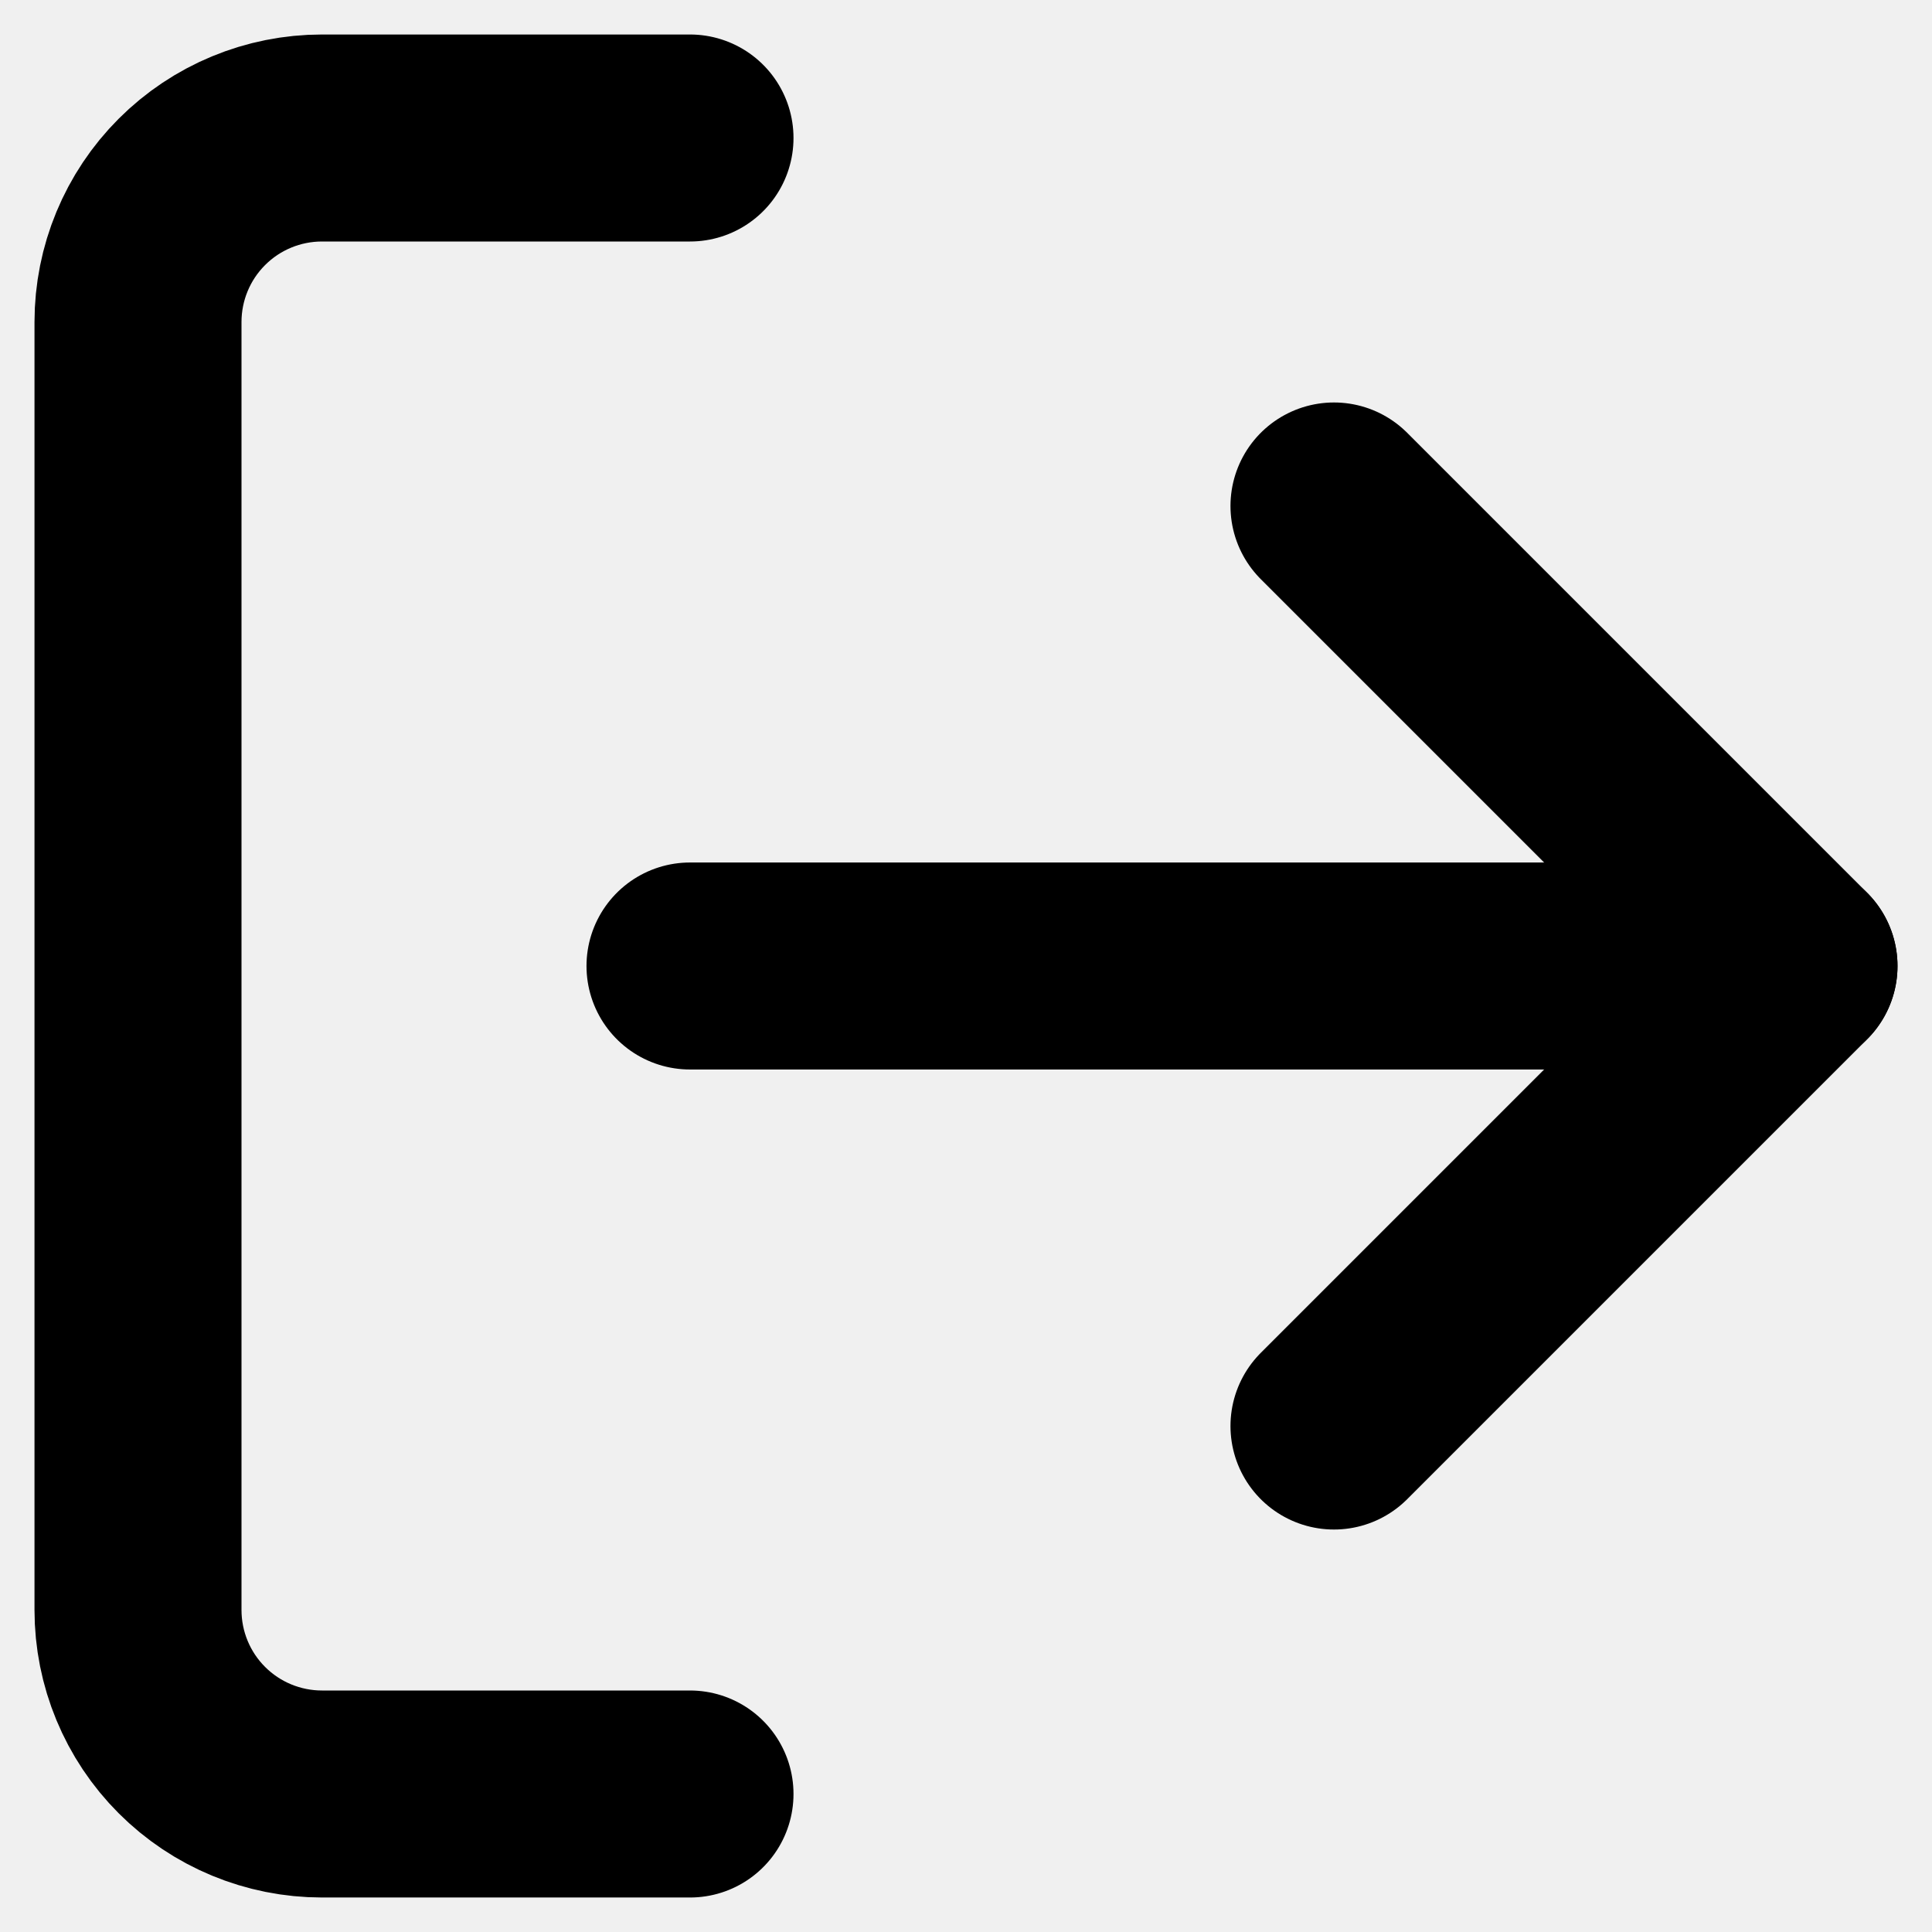
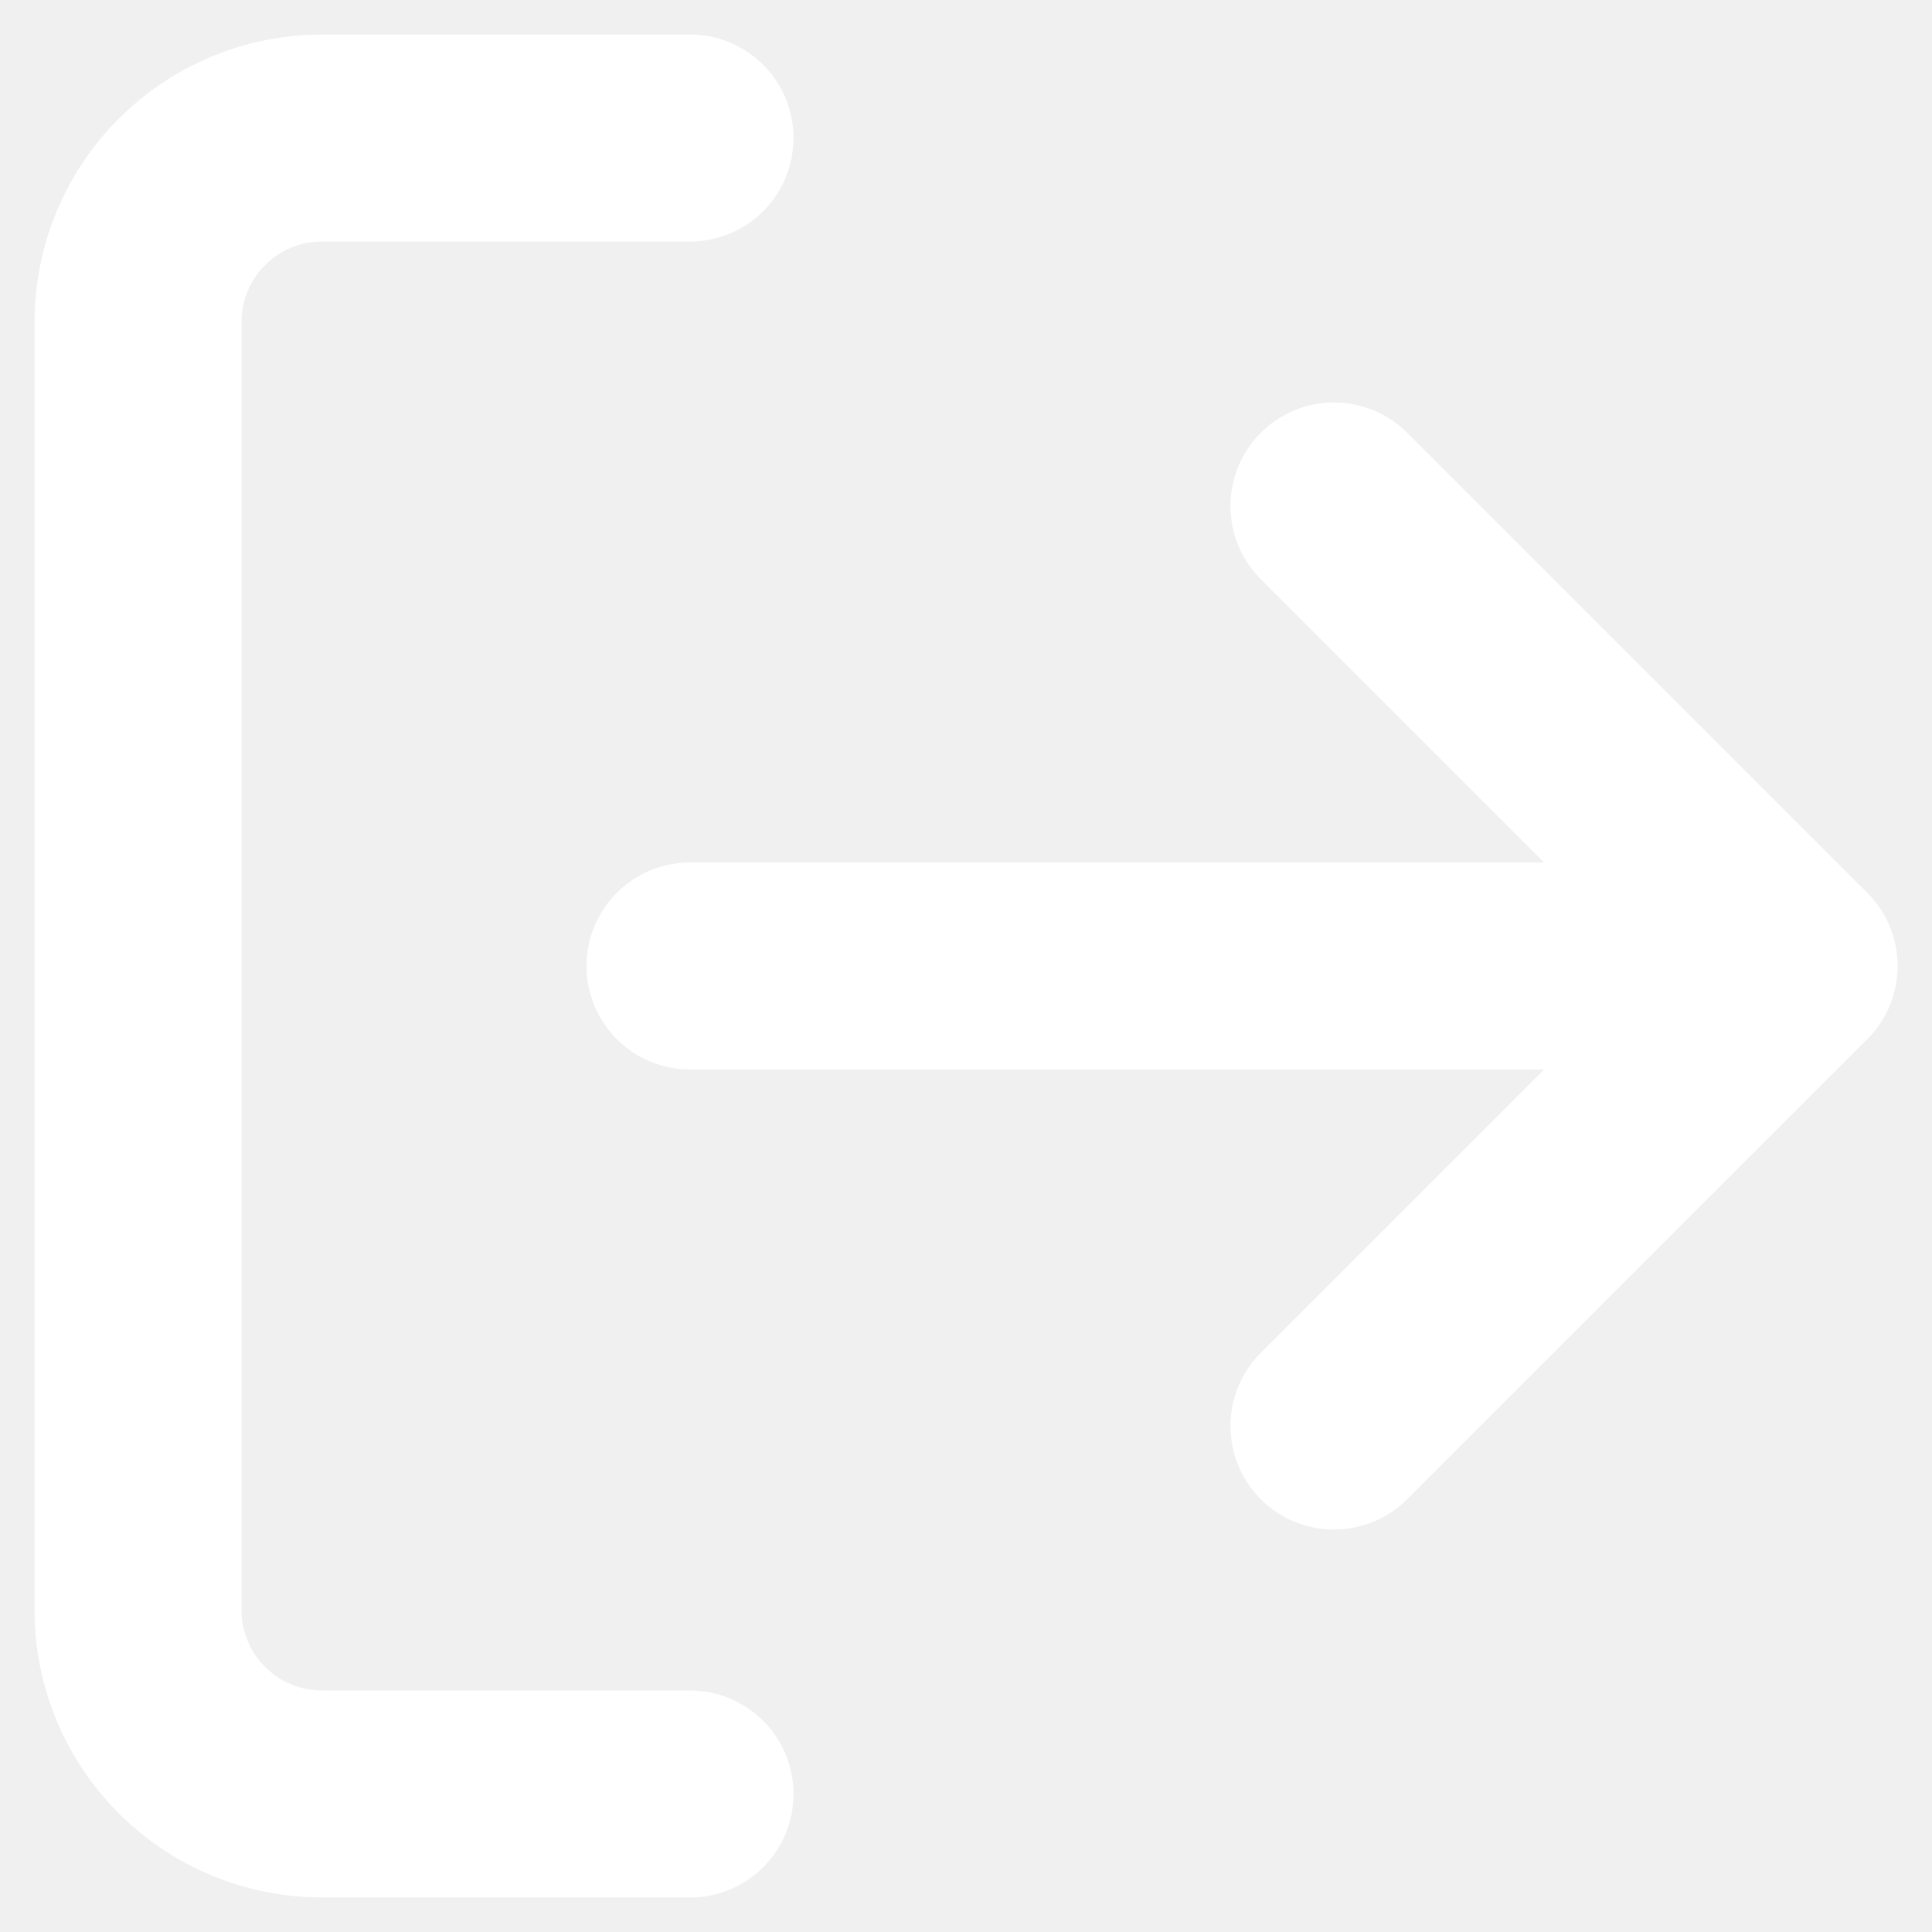
<svg xmlns="http://www.w3.org/2000/svg" width="28" height="28" viewBox="0 0 28 28" fill="none">
-   <path d="M10 26H4.667C3.959 26 3.281 25.719 2.781 25.219C2.281 24.719 2 24.041 2 23.333V4.667C2 3.959 2.281 3.281 2.781 2.781C3.281 2.281 3.959 2 4.667 2H10" stroke="black" stroke-width="3" stroke-linecap="round" stroke-linejoin="round" />
-   <path d="M19.333 20.667L26 14L19.333 7.333" stroke="black" stroke-width="3" stroke-linecap="round" stroke-linejoin="round" />
-   <path d="M26 14H10" stroke="black" stroke-width="3" stroke-linecap="round" stroke-linejoin="round" />
+   <path d="M10 26H4.667C3.959 26 3.281 25.719 2.781 25.219C2.281 24.719 2 24.041 2 23.333V4.667C2 3.959 2.281 3.281 2.781 2.781C3.281 2.281 3.959 2 4.667 2H10" stroke="white" stroke-width="3" stroke-linecap="round" stroke-linejoin="round" />
+   <path d="M19.333 20.667L26 14L19.333 7.333" stroke="white" stroke-width="3" stroke-linecap="round" stroke-linejoin="round" />
+   <path d="M26 14H10" stroke="white" stroke-width="3" stroke-linecap="round" stroke-linejoin="round" />
</svg>
